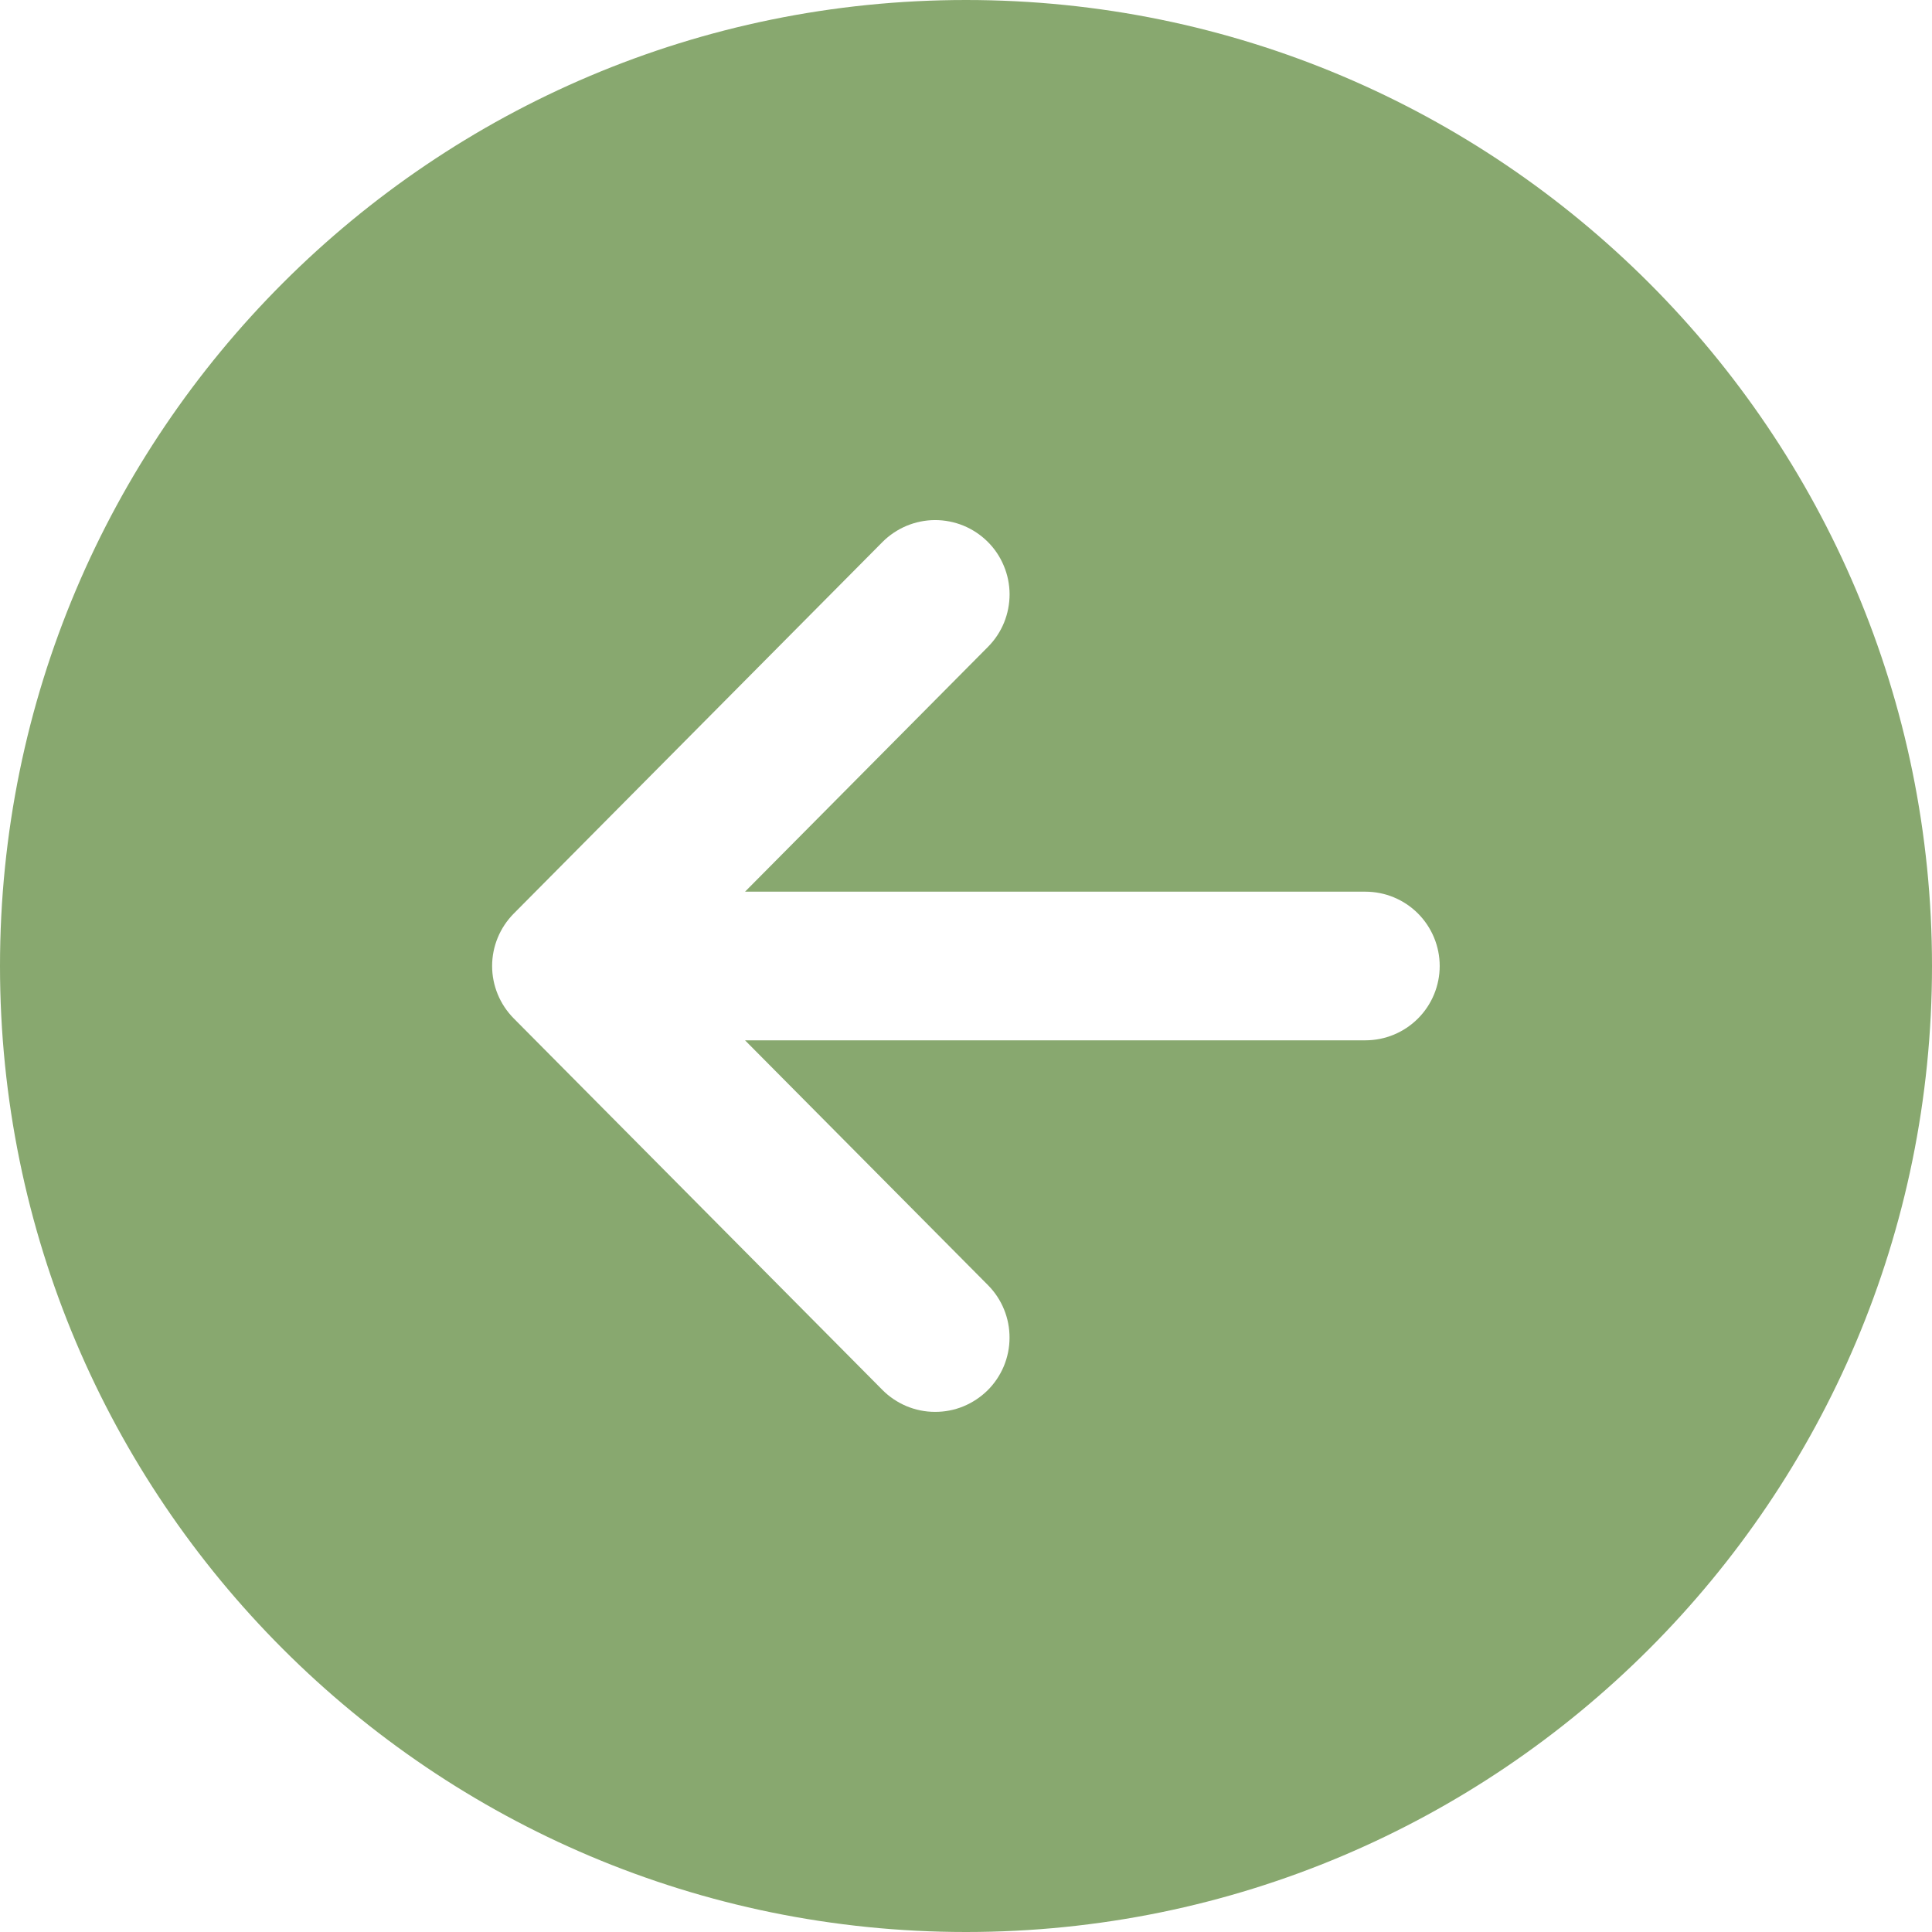
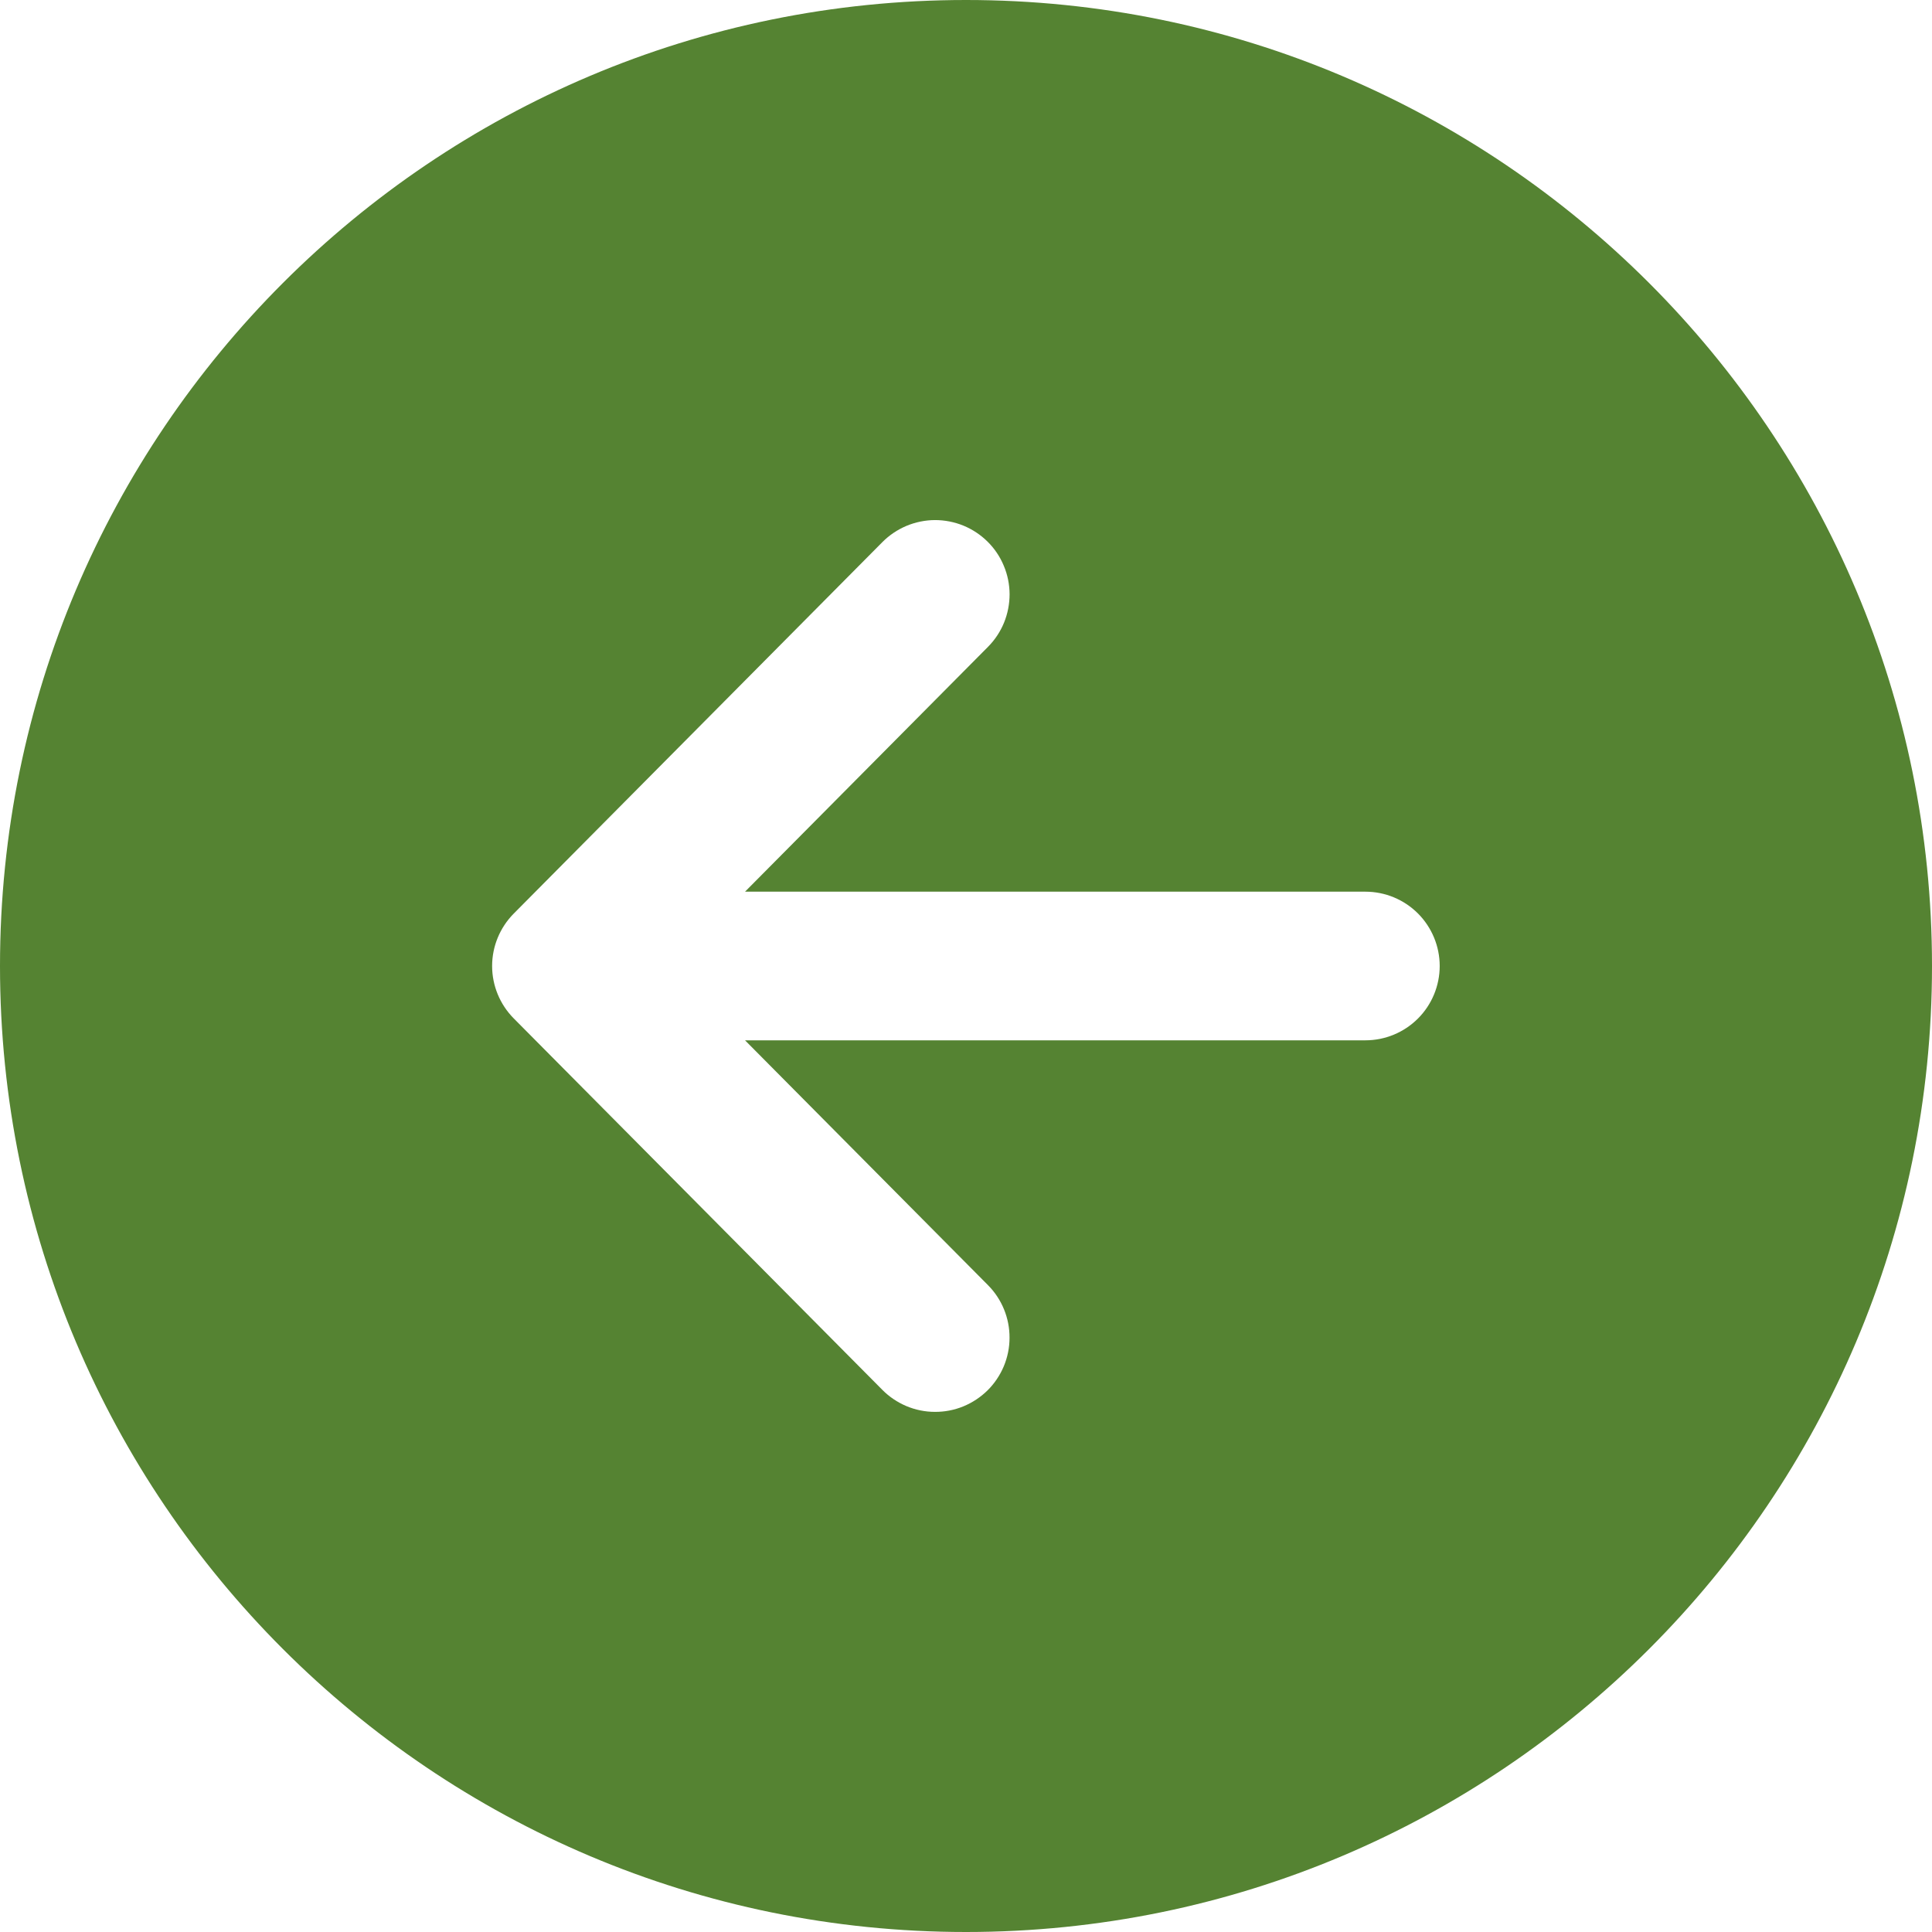
<svg xmlns="http://www.w3.org/2000/svg" width="32" height="32" viewBox="0 0 32 32" fill="none">
-   <path d="M0 16C0 24.836 7.164 32 16 32C24.836 32 32 24.836 32 16C32 7.164 24.836 0 16 0C7.164 0 0 7.164 0 16ZM16.358 8.972C16.473 9.086 16.564 9.221 16.626 9.371C16.689 9.52 16.721 9.68 16.722 9.841C16.722 10.003 16.691 10.163 16.63 10.313C16.569 10.462 16.479 10.598 16.365 10.713L12.34 14.769H22.615C22.942 14.769 23.255 14.899 23.486 15.13C23.716 15.361 23.846 15.674 23.846 16C23.846 16.326 23.716 16.64 23.486 16.87C23.255 17.101 22.942 17.231 22.615 17.231H12.34L16.365 21.287C16.479 21.402 16.569 21.538 16.63 21.688C16.691 21.837 16.722 21.998 16.721 22.159C16.721 22.321 16.688 22.481 16.626 22.63C16.563 22.779 16.472 22.915 16.357 23.029C16.242 23.142 16.106 23.232 15.956 23.294C15.807 23.355 15.646 23.386 15.485 23.385C15.323 23.385 15.163 23.352 15.014 23.29C14.865 23.227 14.729 23.136 14.615 23.021L8.508 16.867C8.28 16.636 8.151 16.325 8.151 16C8.151 15.675 8.28 15.364 8.508 15.133L14.615 8.979C14.729 8.864 14.865 8.773 15.014 8.71C15.163 8.648 15.323 8.615 15.485 8.614C15.647 8.614 15.807 8.645 15.957 8.706C16.107 8.768 16.243 8.858 16.358 8.972Z" fill="#88A86F" />
+   <path d="M0 16C0 24.836 7.164 32 16 32C24.836 32 32 24.836 32 16C32 7.164 24.836 0 16 0C7.164 0 0 7.164 0 16ZM16.358 8.972C16.473 9.086 16.564 9.221 16.626 9.371C16.689 9.52 16.721 9.68 16.722 9.841C16.722 10.003 16.691 10.163 16.63 10.313C16.569 10.462 16.479 10.598 16.365 10.713L12.34 14.769H22.615C22.942 14.769 23.255 14.899 23.486 15.13C23.716 15.361 23.846 15.674 23.846 16C23.846 16.326 23.716 16.64 23.486 16.87C23.255 17.101 22.942 17.231 22.615 17.231H12.34L16.365 21.287C16.479 21.402 16.569 21.538 16.63 21.688C16.691 21.837 16.722 21.998 16.721 22.159C16.721 22.321 16.688 22.481 16.626 22.63C16.563 22.779 16.472 22.915 16.357 23.029C16.242 23.142 16.106 23.232 15.956 23.294C15.807 23.355 15.646 23.386 15.485 23.385C15.323 23.385 15.163 23.352 15.014 23.29C14.865 23.227 14.729 23.136 14.615 23.021L8.508 16.867C8.28 16.636 8.151 16.325 8.151 16C8.151 15.675 8.28 15.364 8.508 15.133L14.615 8.979C14.729 8.864 14.865 8.773 15.014 8.71C15.163 8.648 15.323 8.615 15.485 8.614C15.647 8.614 15.807 8.645 15.957 8.706C16.107 8.768 16.243 8.858 16.358 8.972Z" fill="#558332" />
</svg>
